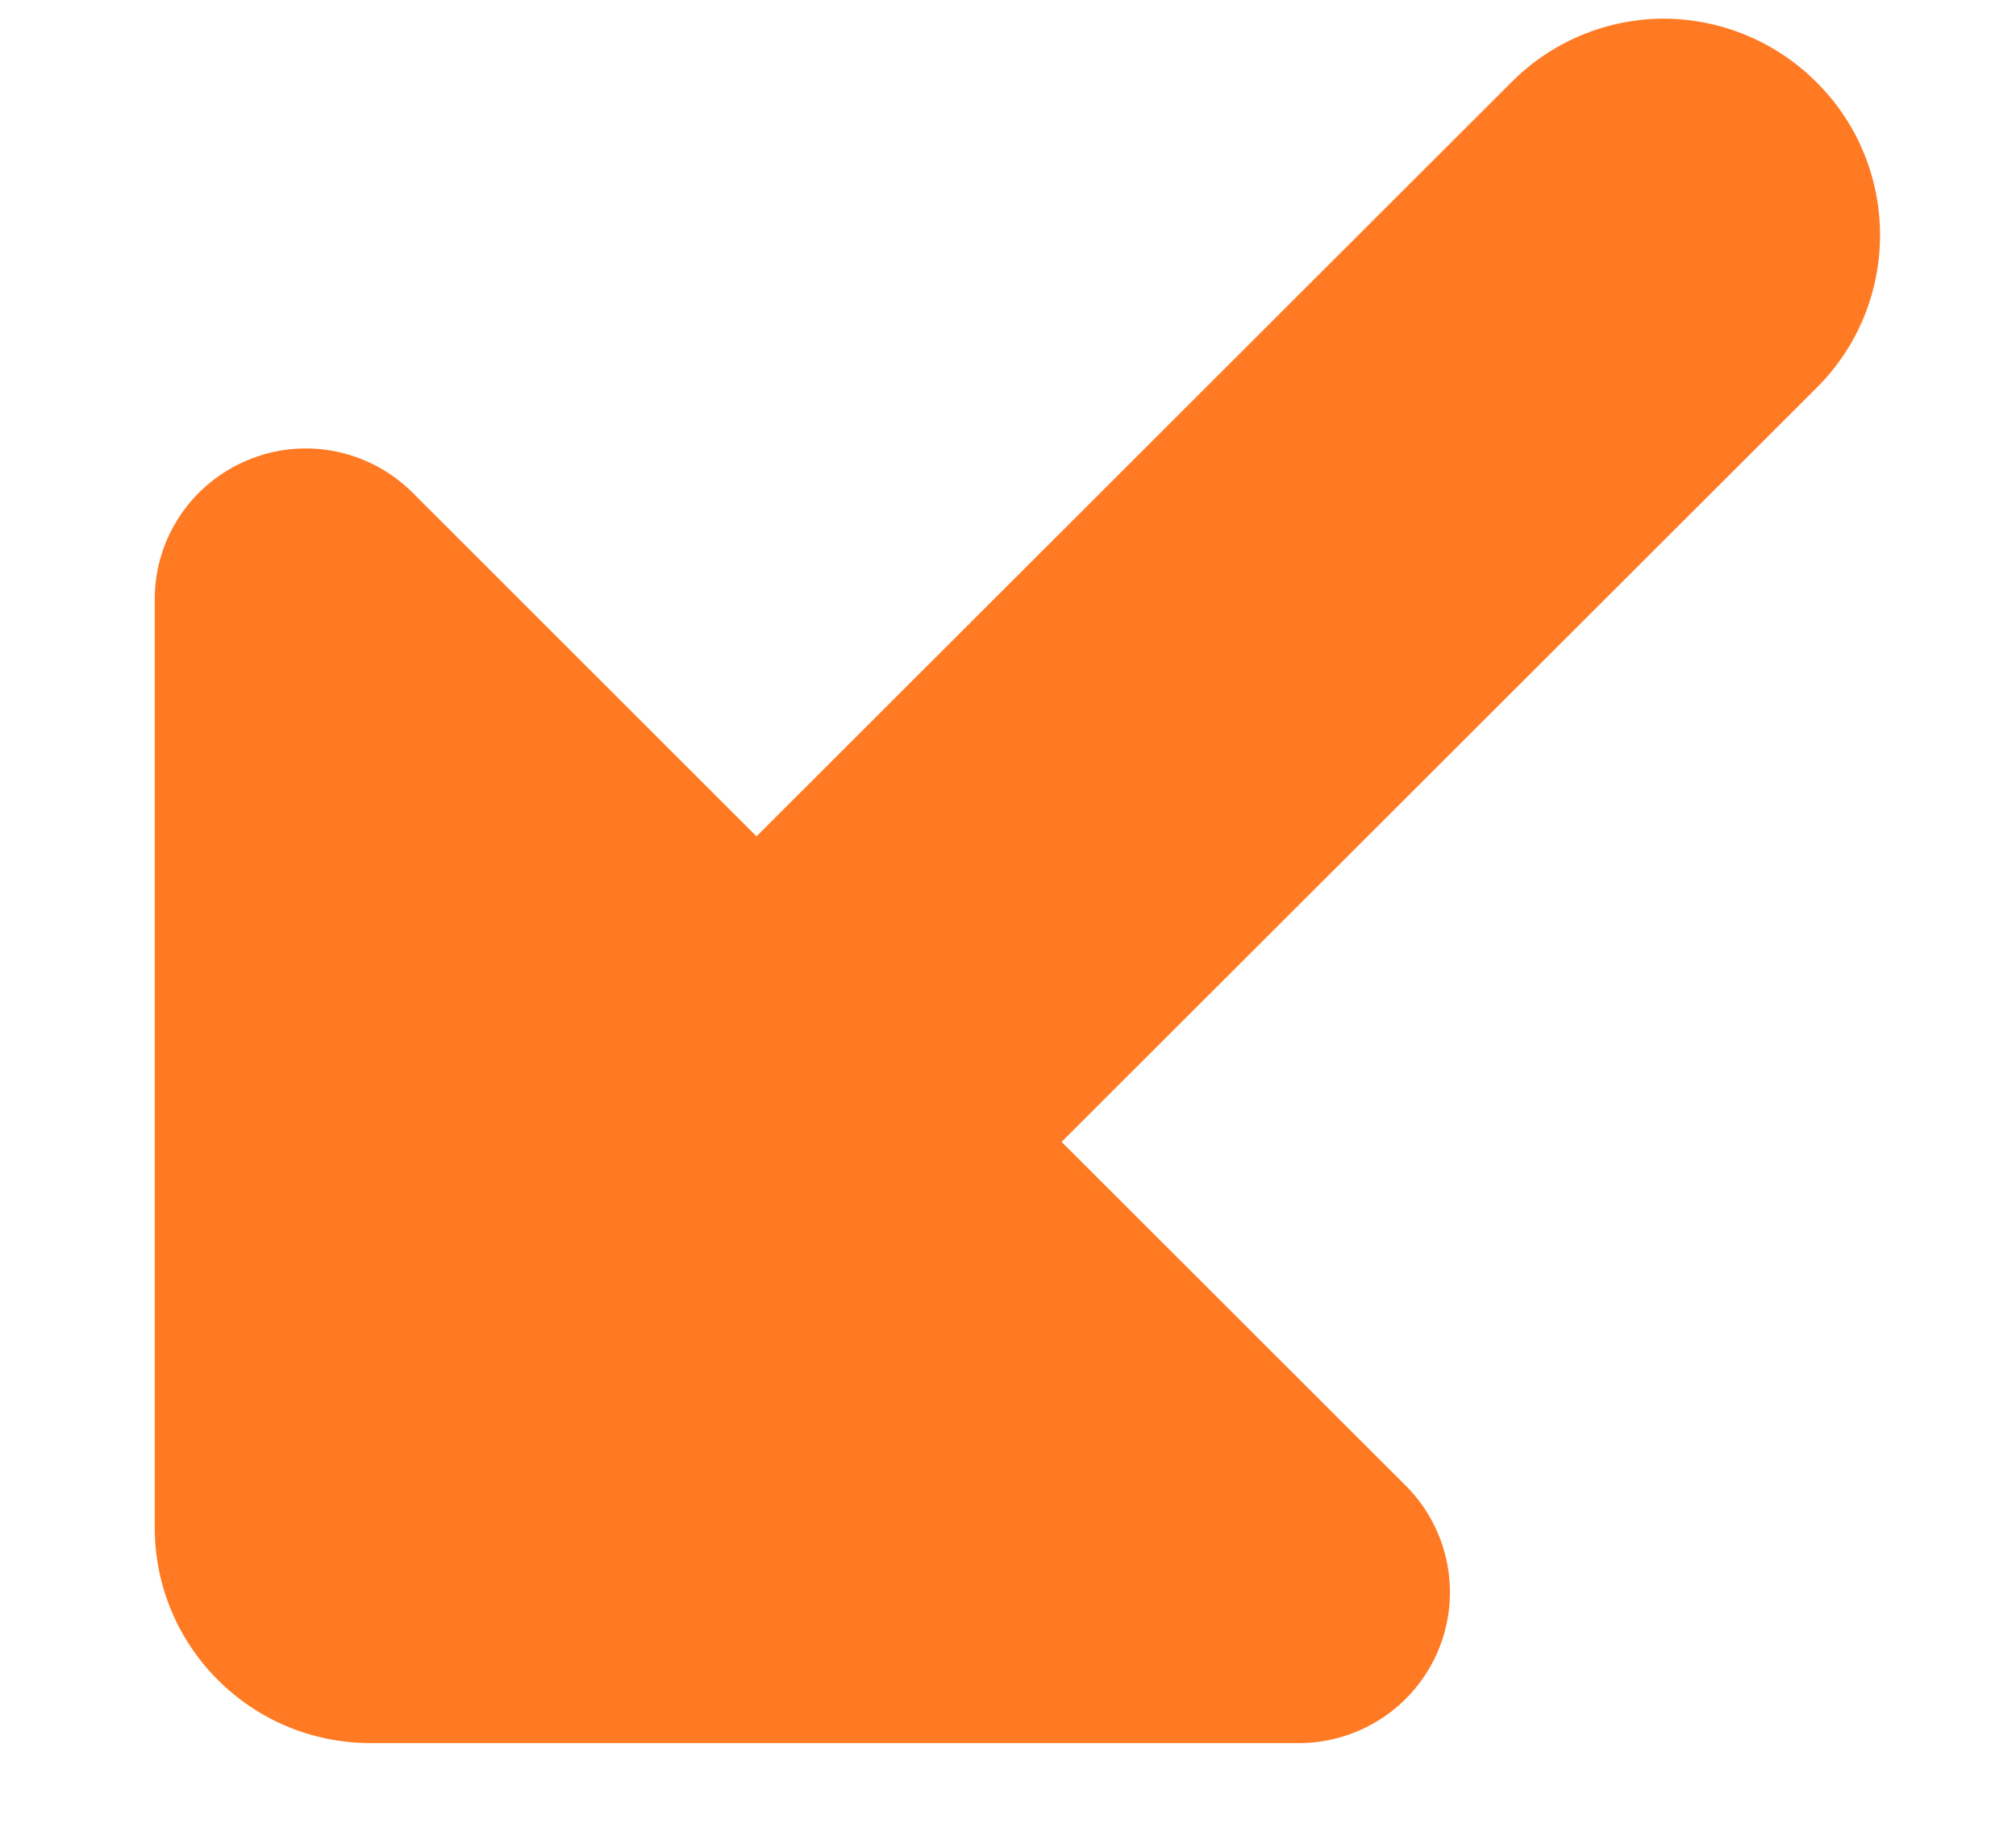
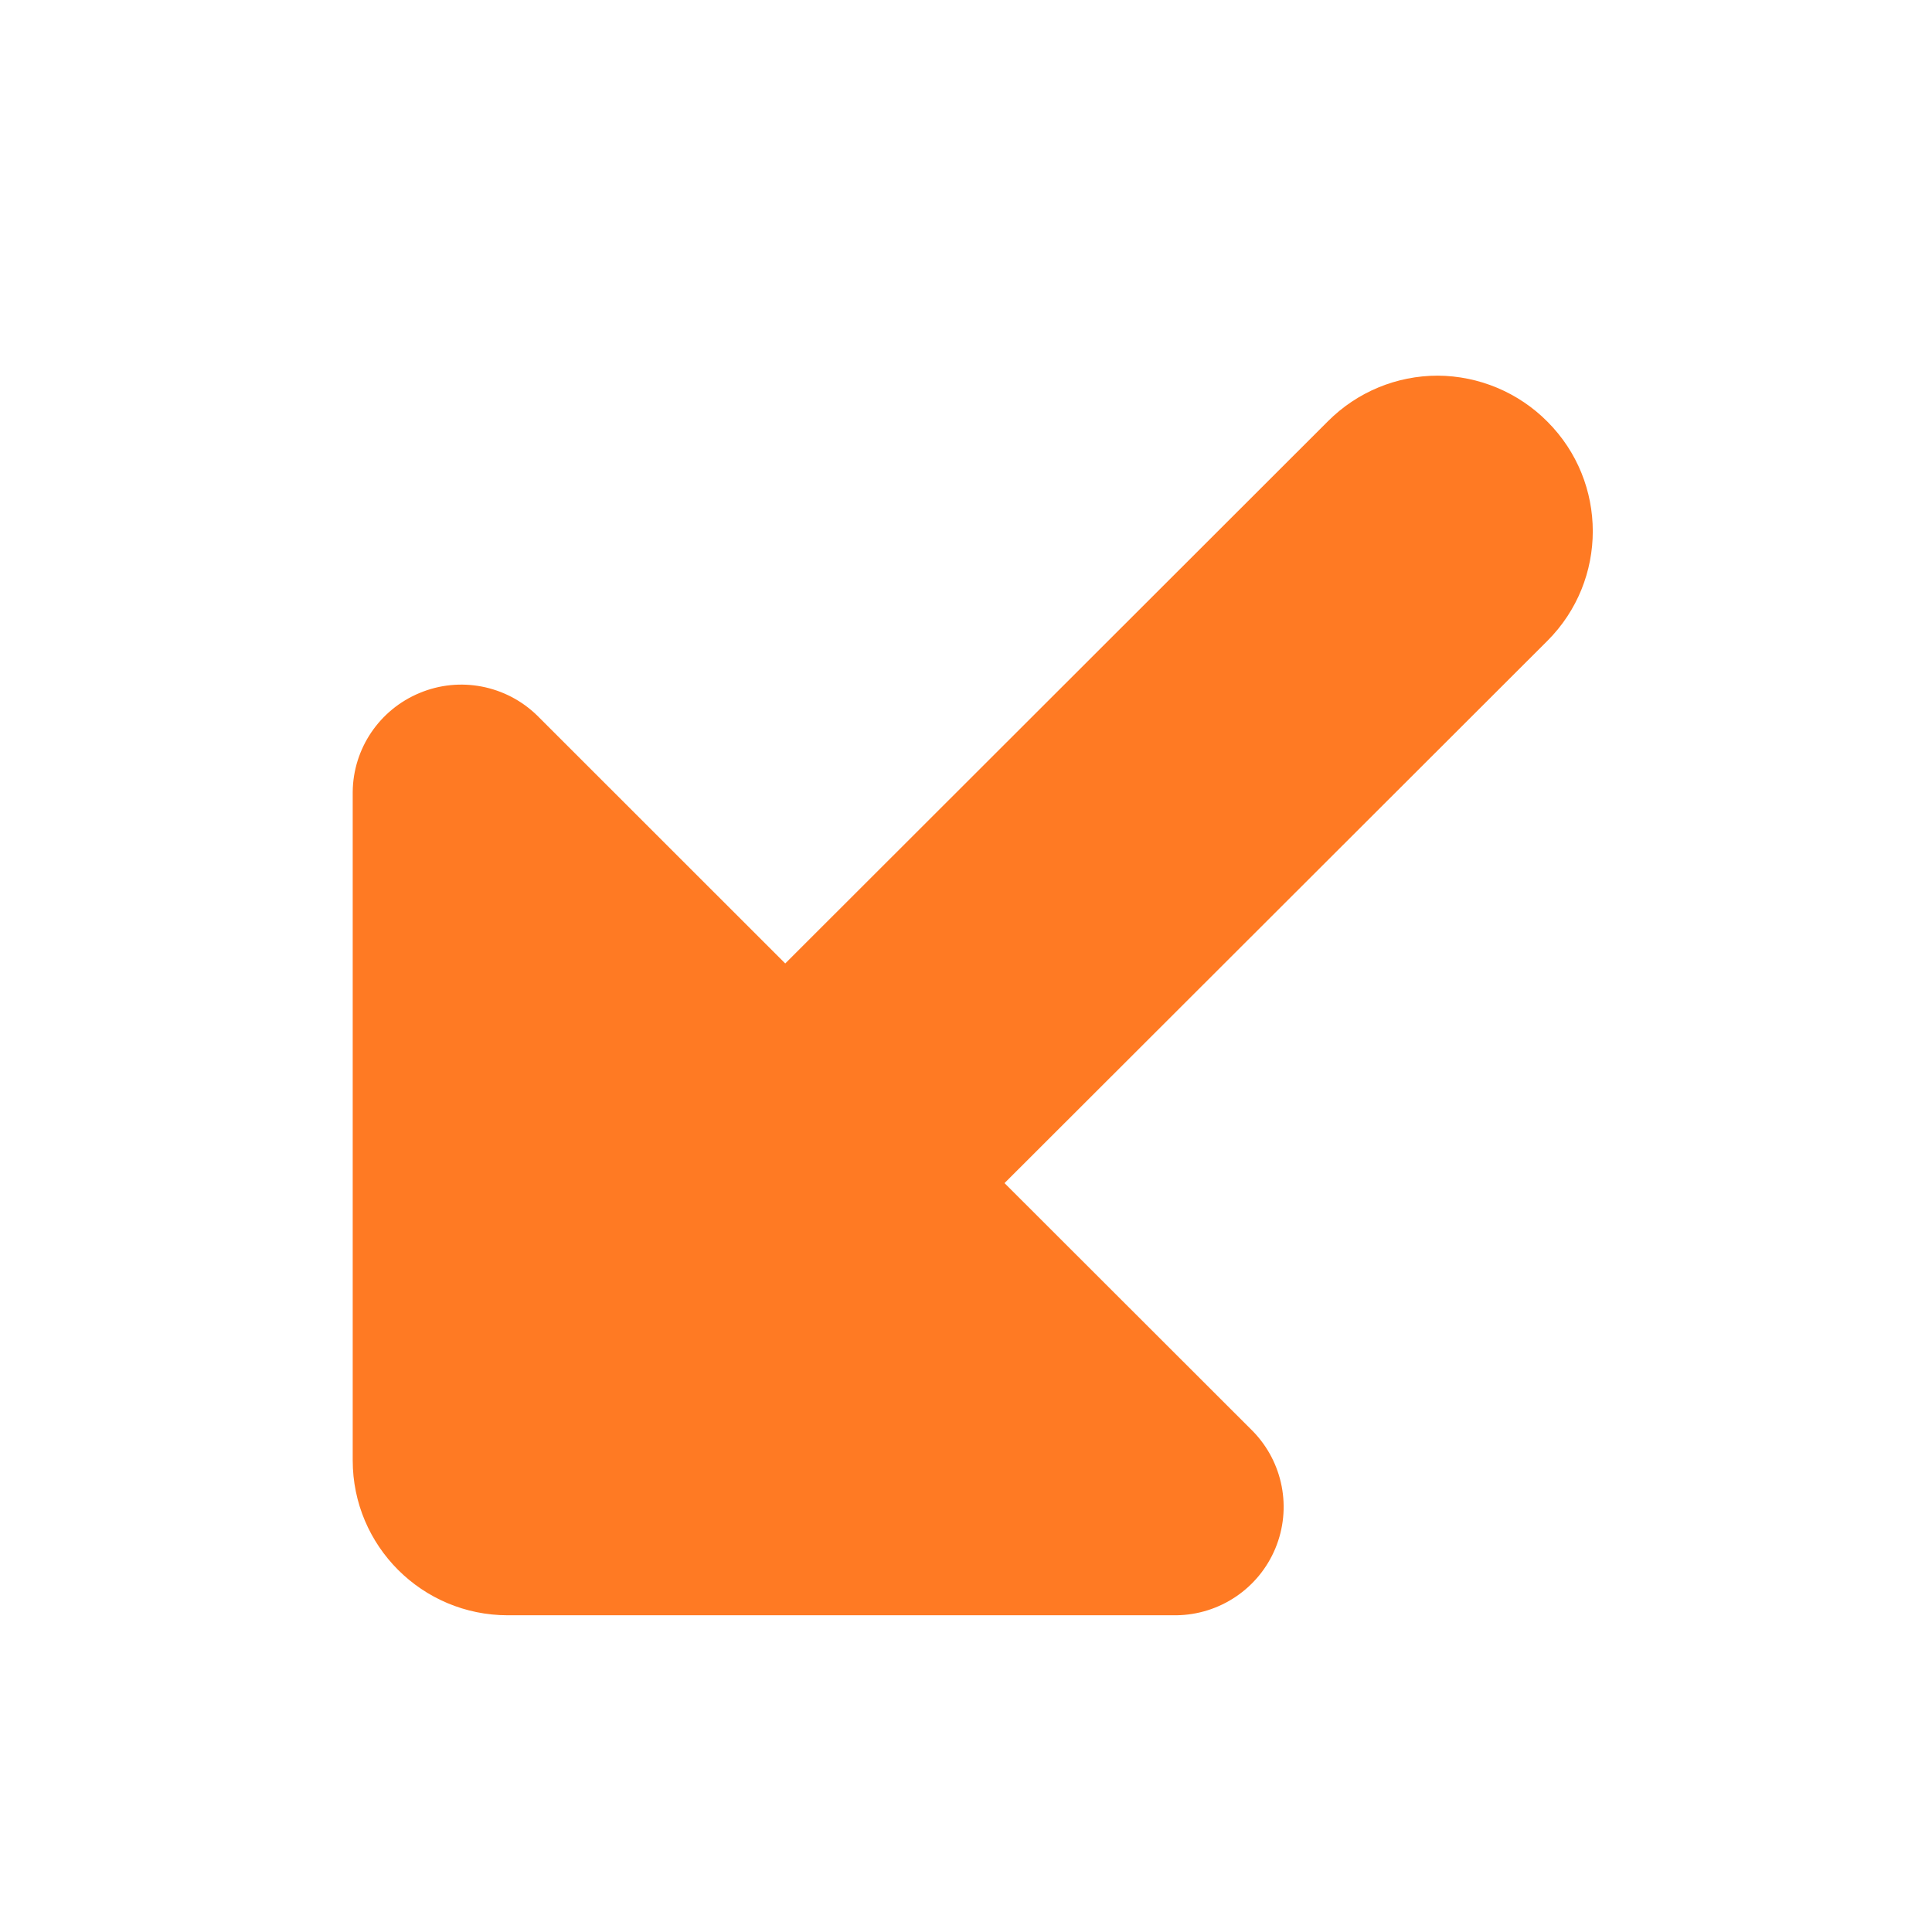
- <svg xmlns="http://www.w3.org/2000/svg" width="12px" height="11px" viewBox="0 0 12 11" version="1.1">
+ <svg xmlns="http://www.w3.org/2000/svg" width="16px" height="16px" viewBox="0 0 16 16" version="1.1">
  <g id="Symbols" stroke="none" stroke-width="1" fill="none" fill-rule="evenodd">
-     <g id="Card-/-Incoming-/-PTT" transform="translate(-18, -69)">
+     <g id="*card-통화중-상대가-발언중" transform="translate(-16, -66)">
      <g id="ic_call_incoming" transform="translate(16, 66)">
        <rect id="icon_area" fill="#3BA4FF" fill-rule="nonzero" opacity="0" x="0" y="0" width="16" height="16" />
        <path d="M4.2,13.377 L9.741,13.377 C10.101,13.373 10.424,13.155 10.562,12.823 C10.7,12.491 10.626,12.109 10.375,11.852 L8.319,9.798 L12.815,5.307 C13.316,4.806 13.316,3.993 12.815,3.492 C12.575,3.25 12.248,3.113 11.907,3.111 C11.566,3.111 11.24,3.246 10.999,3.487 L6.503,7.979 L4.448,5.925 C4.19,5.674 3.807,5.6 3.475,5.739 C3.142,5.877 2.924,6.2 2.921,6.559 L2.921,12.094 C2.921,12.803 3.496,13.377 4.205,13.377" id="icon" fill="#FF7A23" />
      </g>
    </g>
  </g>
</svg>
